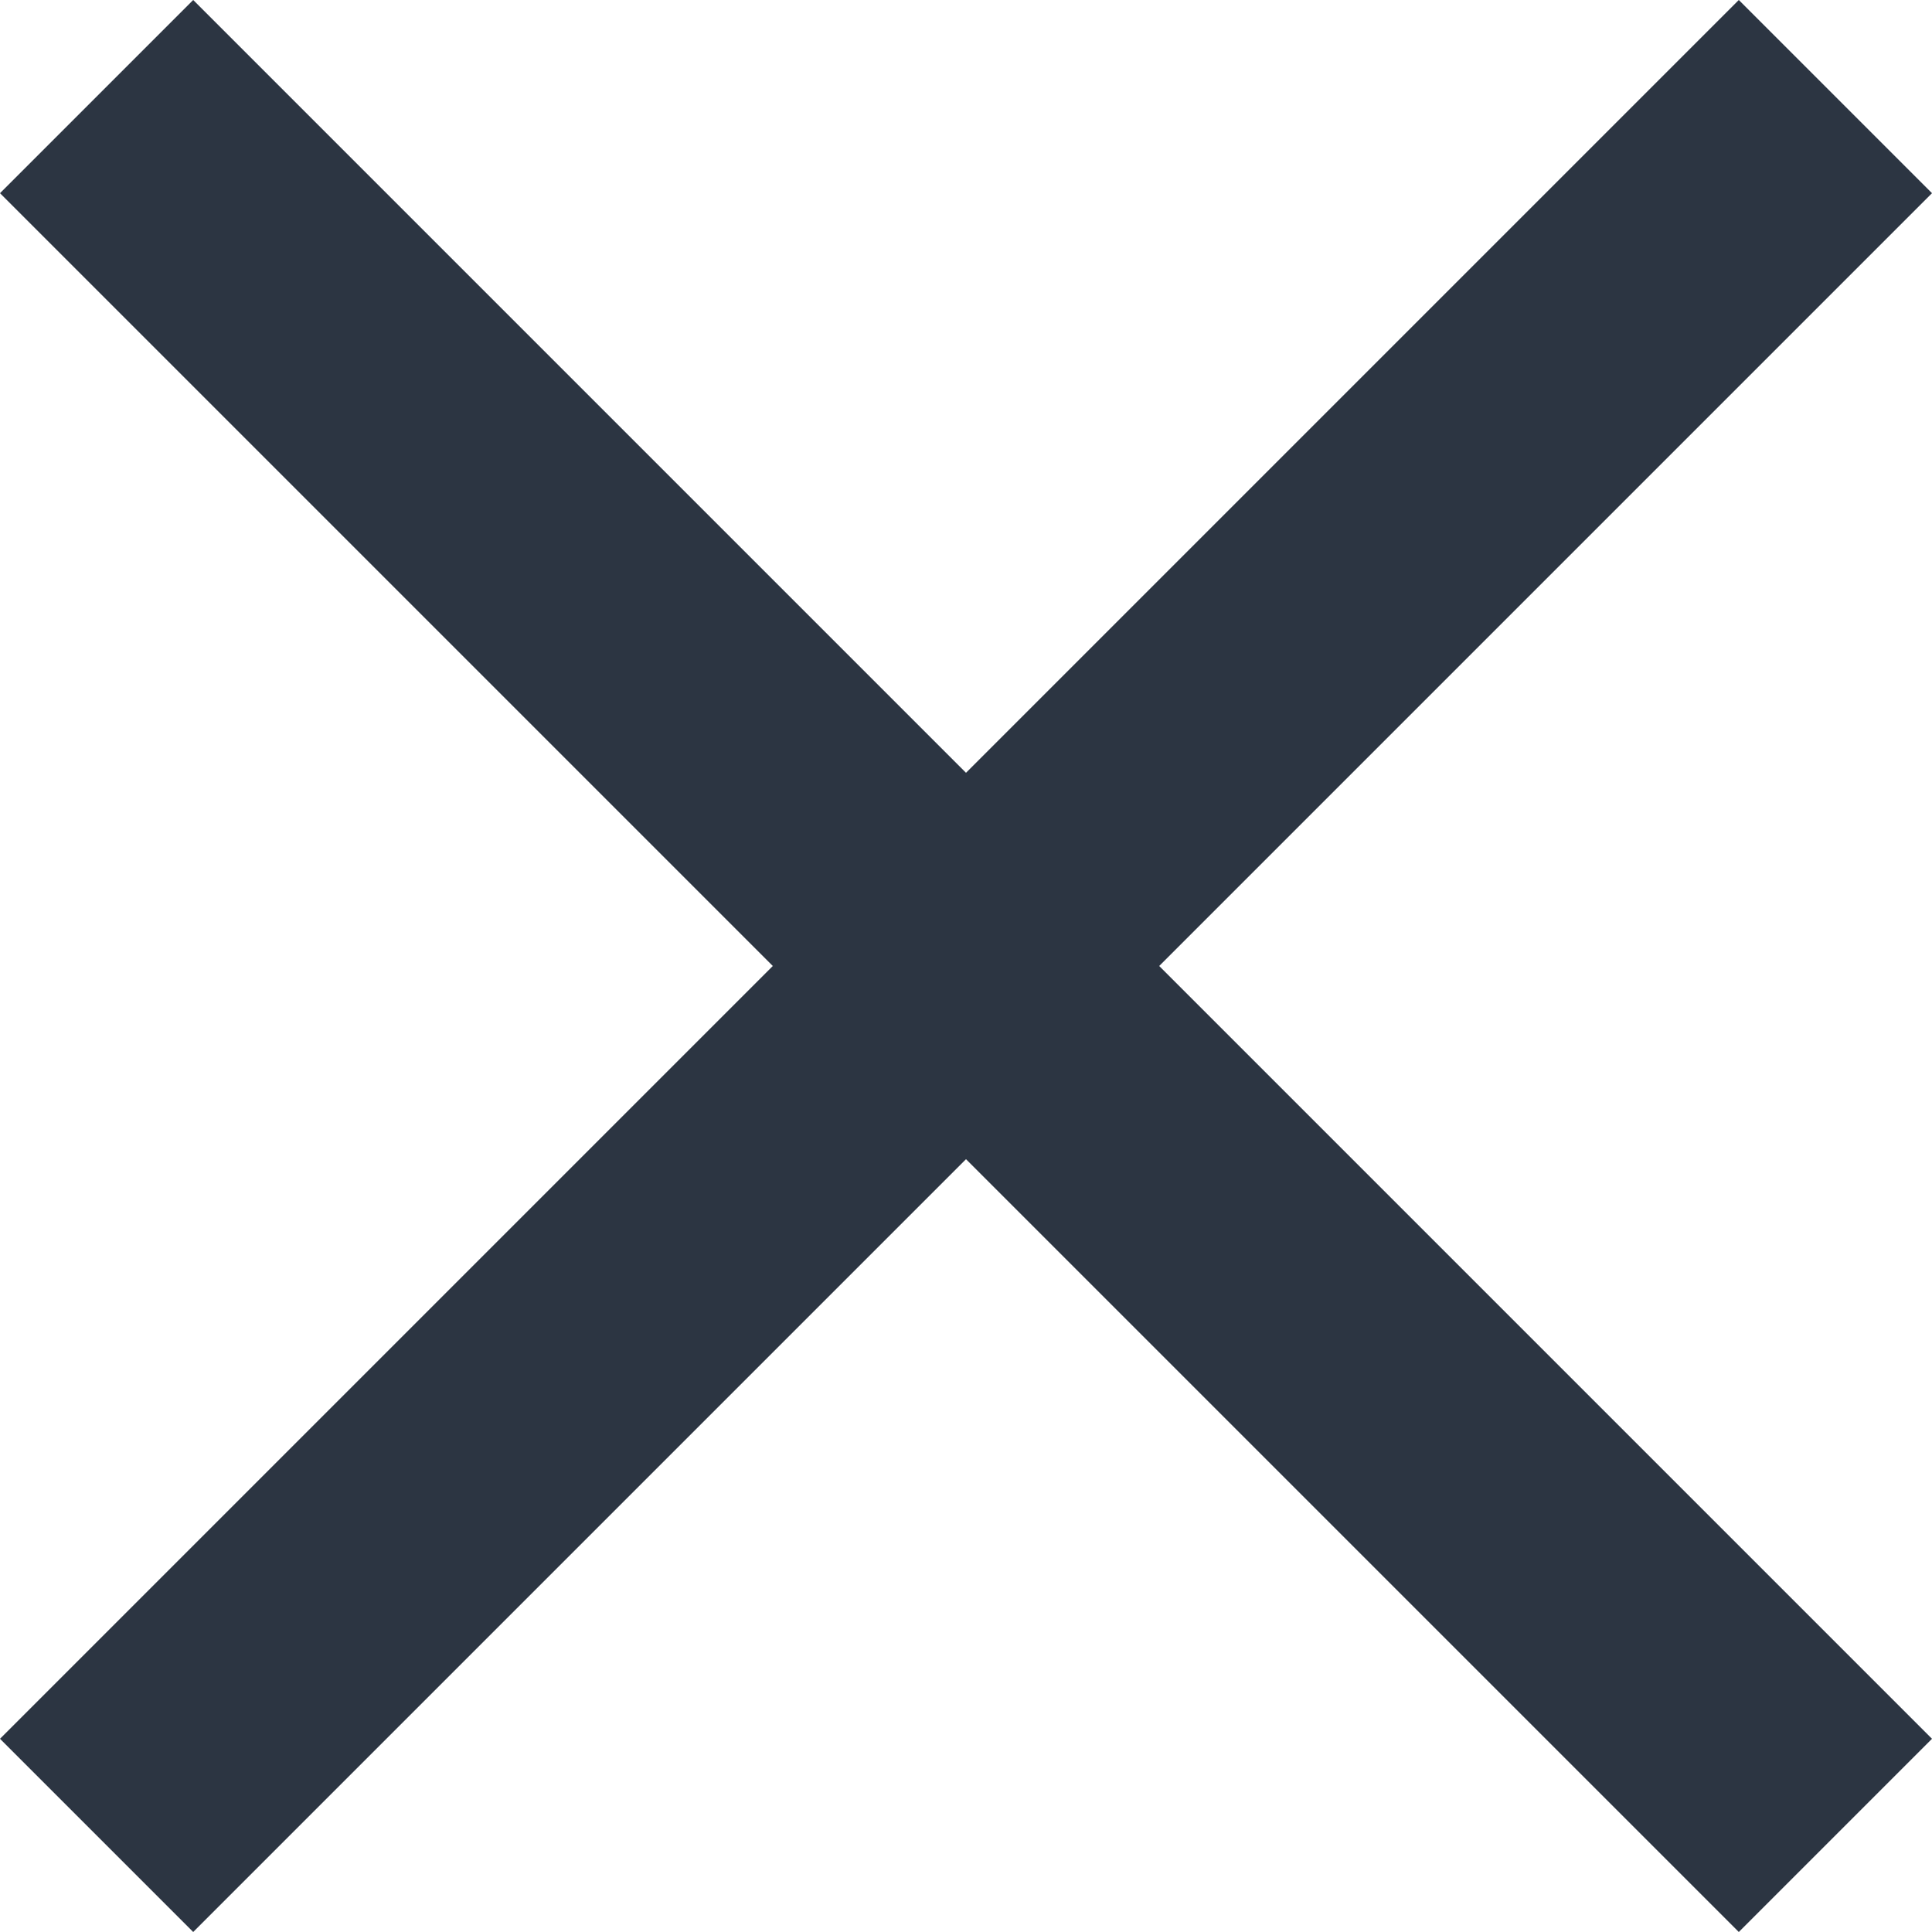
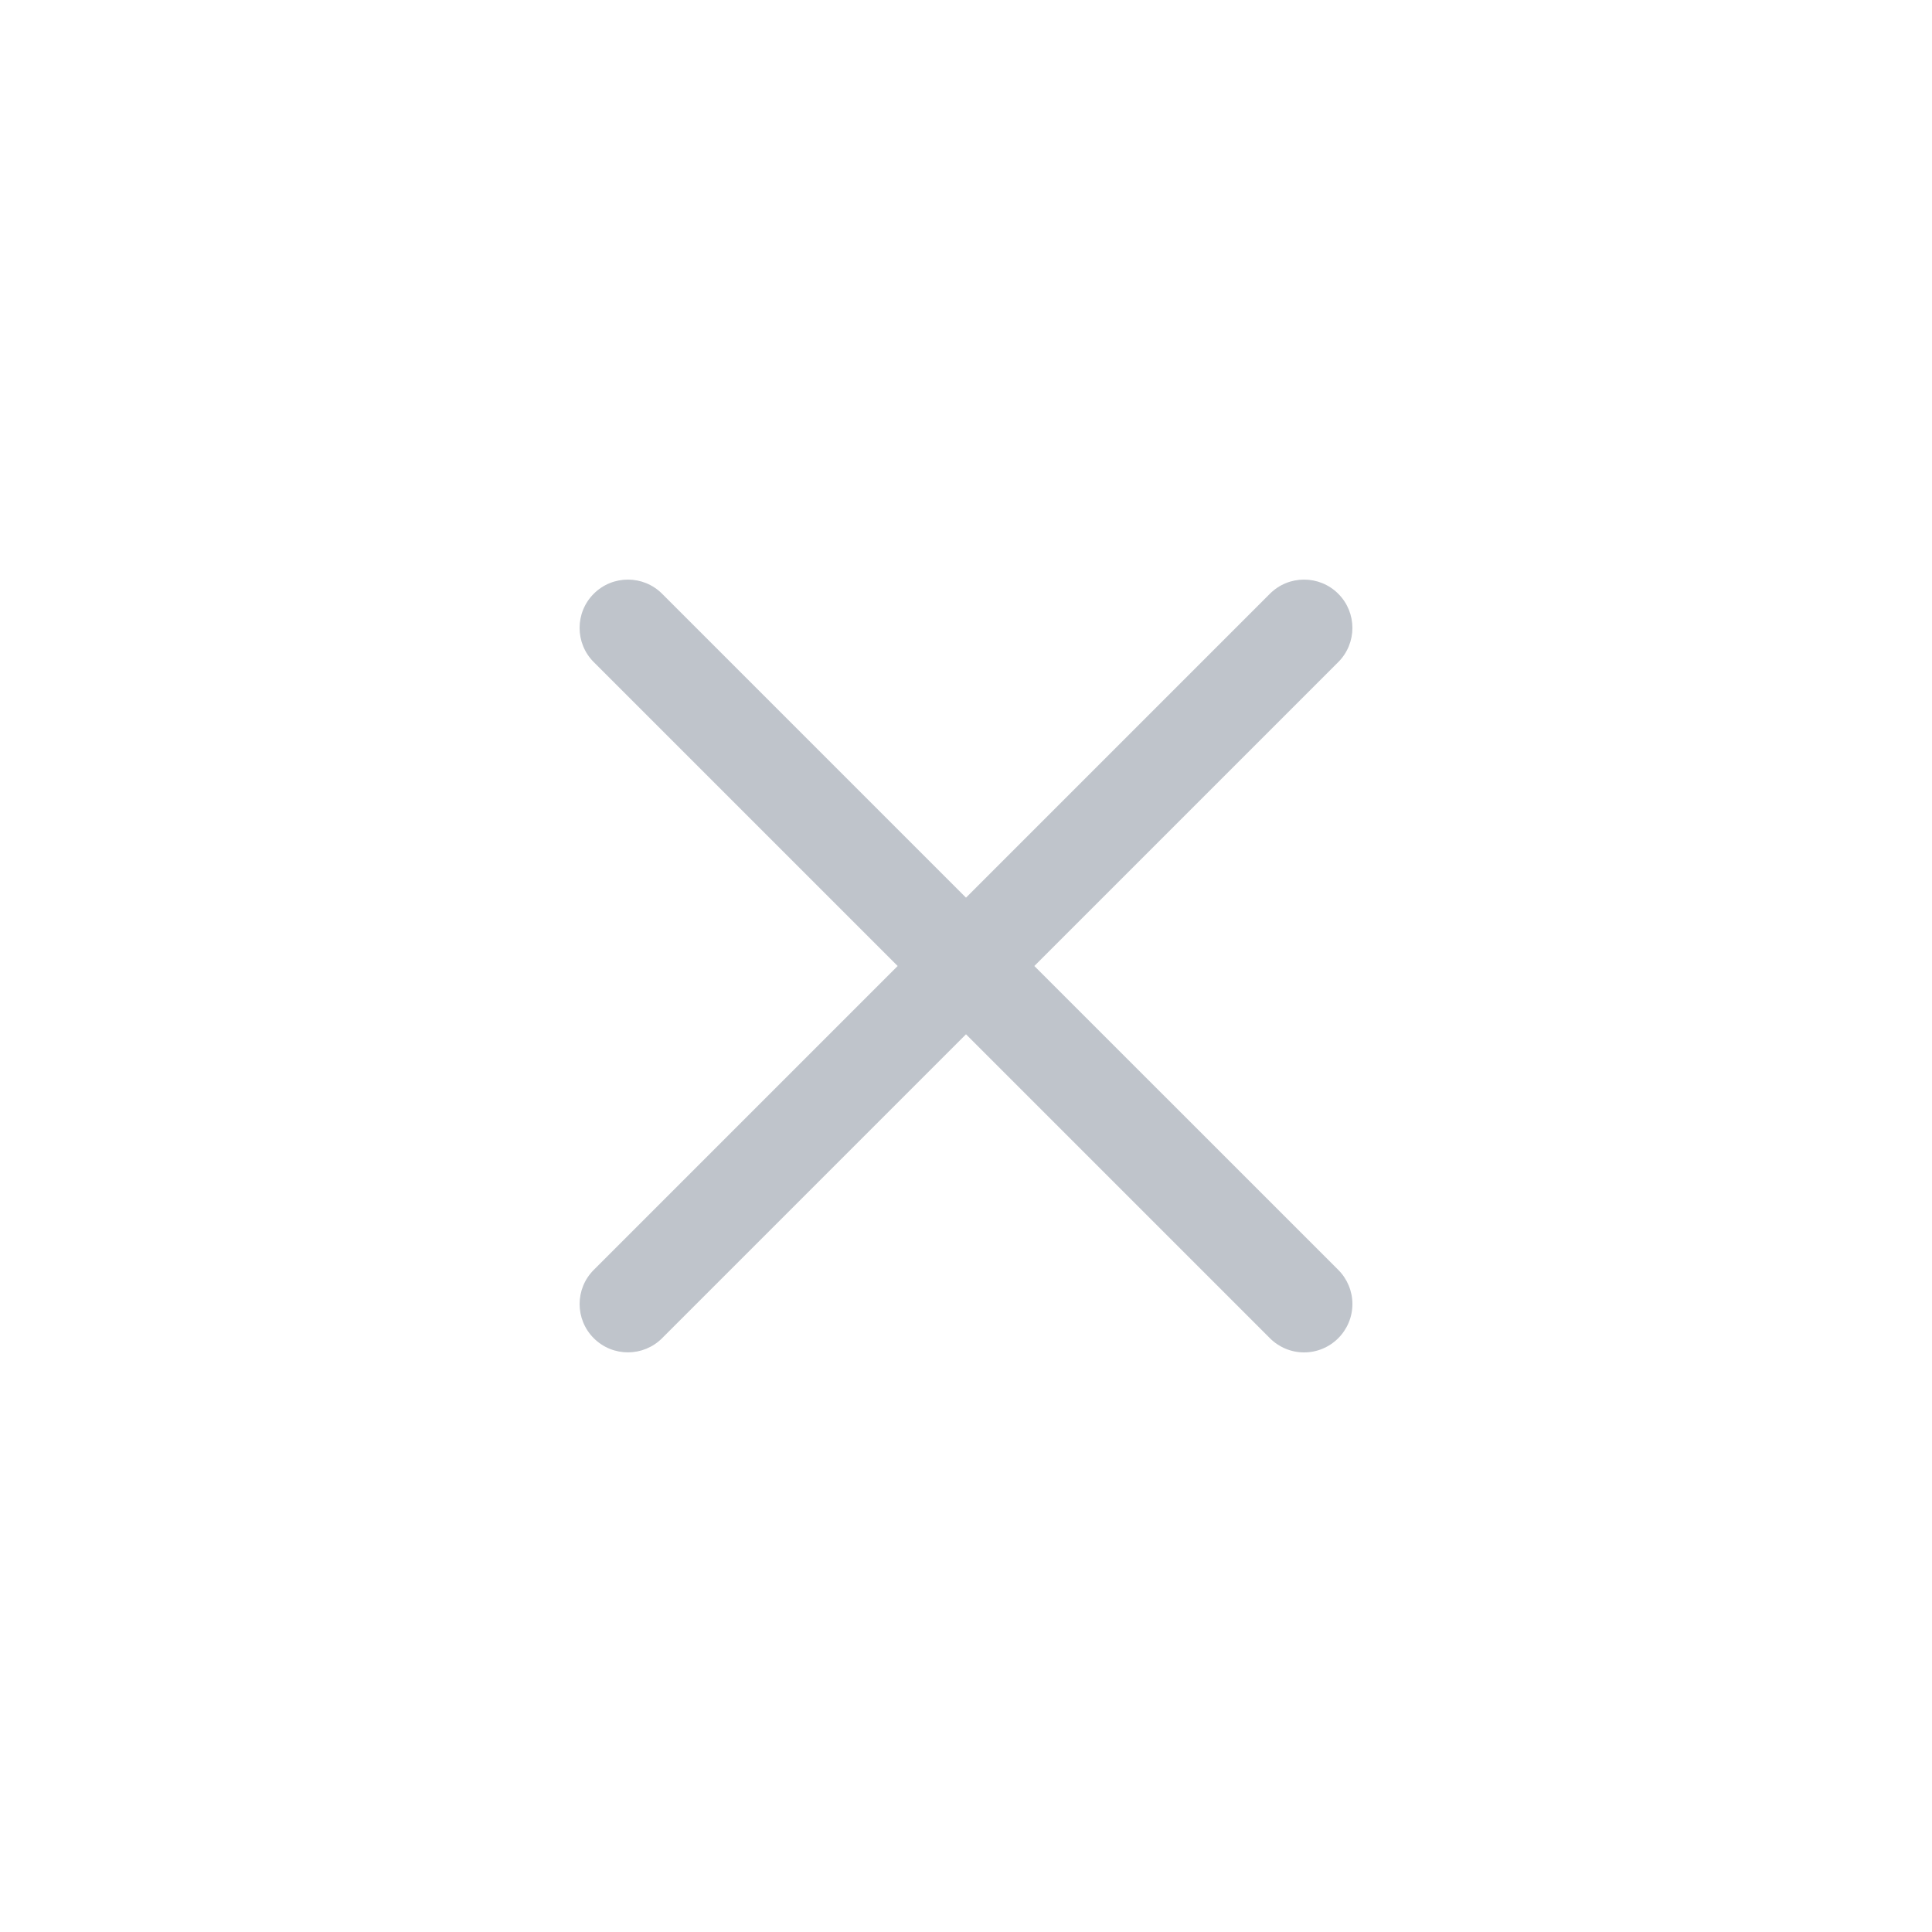
- <svg xmlns="http://www.w3.org/2000/svg" width="357px" height="357px" viewBox="0 0 357 357" version="1.1">
-   <g id="Page-1" stroke="none" stroke-width="1" fill="none" fill-rule="evenodd">
-     <g id="close-button-(1)" fill="#2C3542" fill-rule="nonzero">
-       <polygon id="Path" points="357 35.7 321.3 0 178.5 142.8 35.7 0 -1.42108547e-14 35.7 142.8 178.5 0 321.3 35.7 357 178.5 214.2 321.3 357 357 321.3 214.2 178.5" />
-     </g>
-   </g>
+ <svg xmlns="http://www.w3.org/2000/svg" width="40" height="40" viewBox="0 0 40 40">
+   <path fill="#BFC4CB" fill-rule="nonzero" d="M21.415 20l6.292-6.292a1 1 0 1 0-1.415-1.415L20 18.585l-6.292-6.292a1 1 0 1 0-1.415 1.415L18.585 20l-6.292 6.292a1 1 0 1 0 1.415 1.414L20 21.414l6.292 6.292a.998.998 0 0 0 1.415 0 1 1 0 0 0 0-1.415L21.415 20z" />
</svg>
